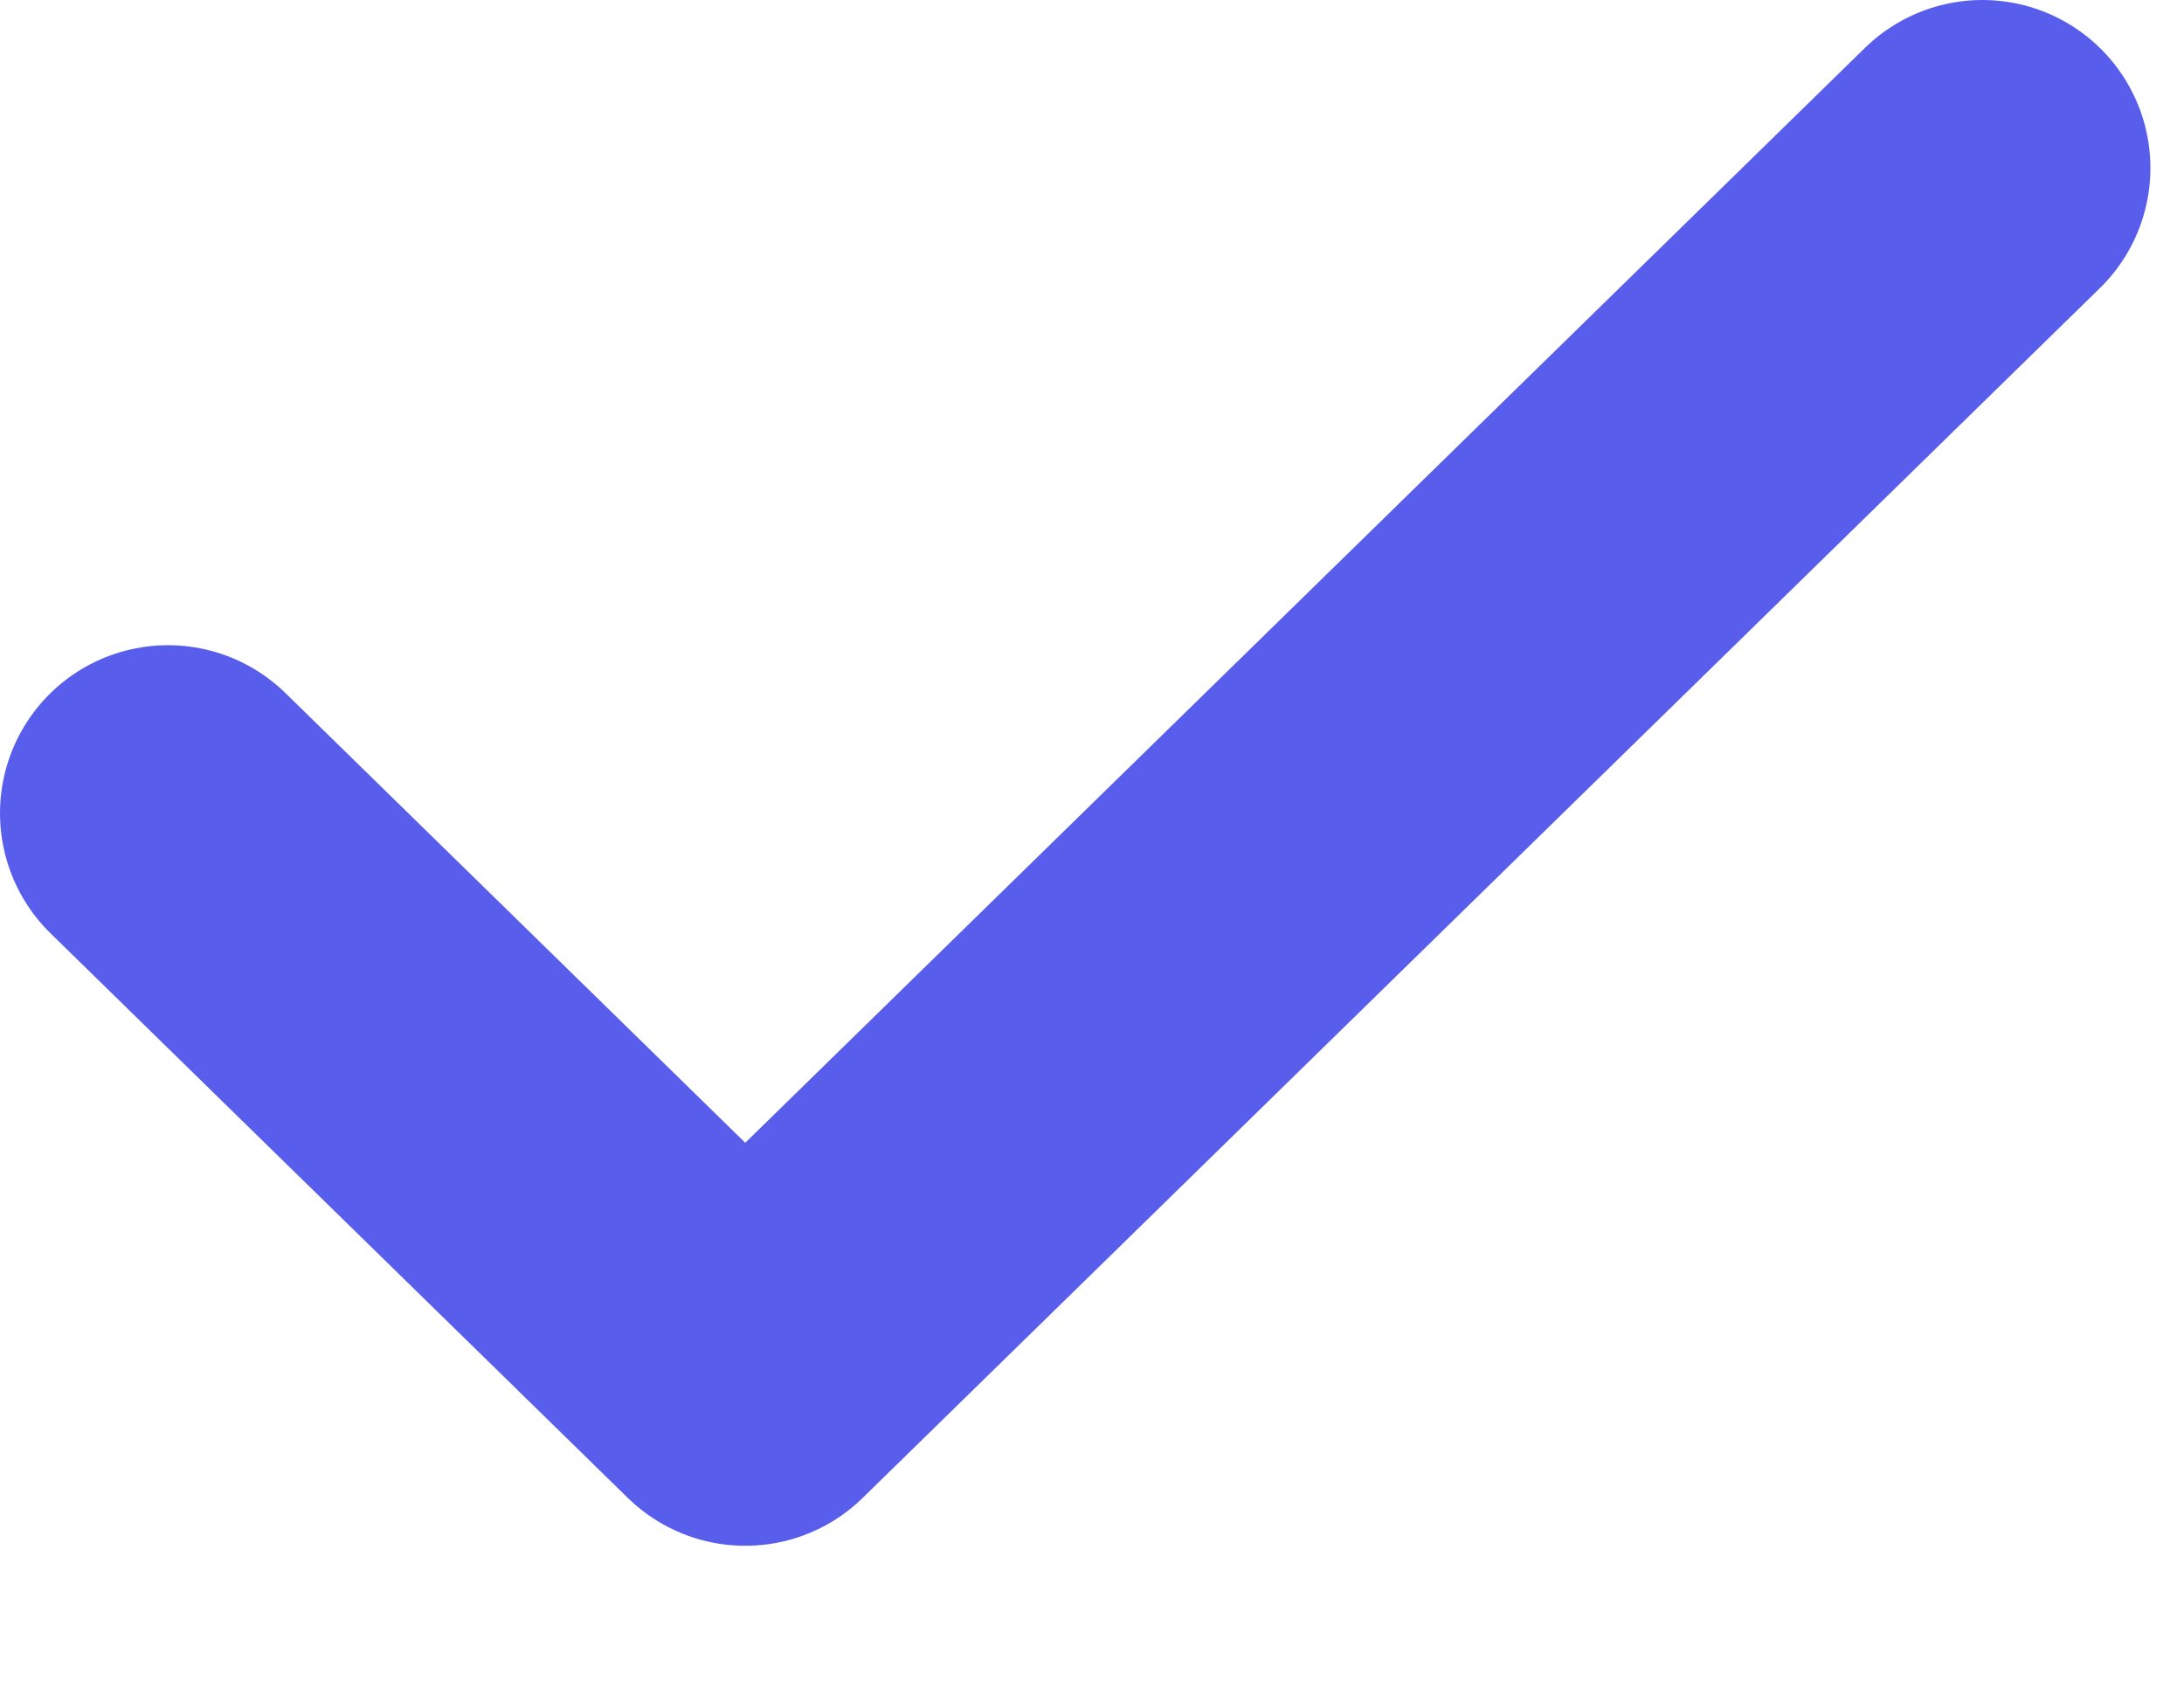
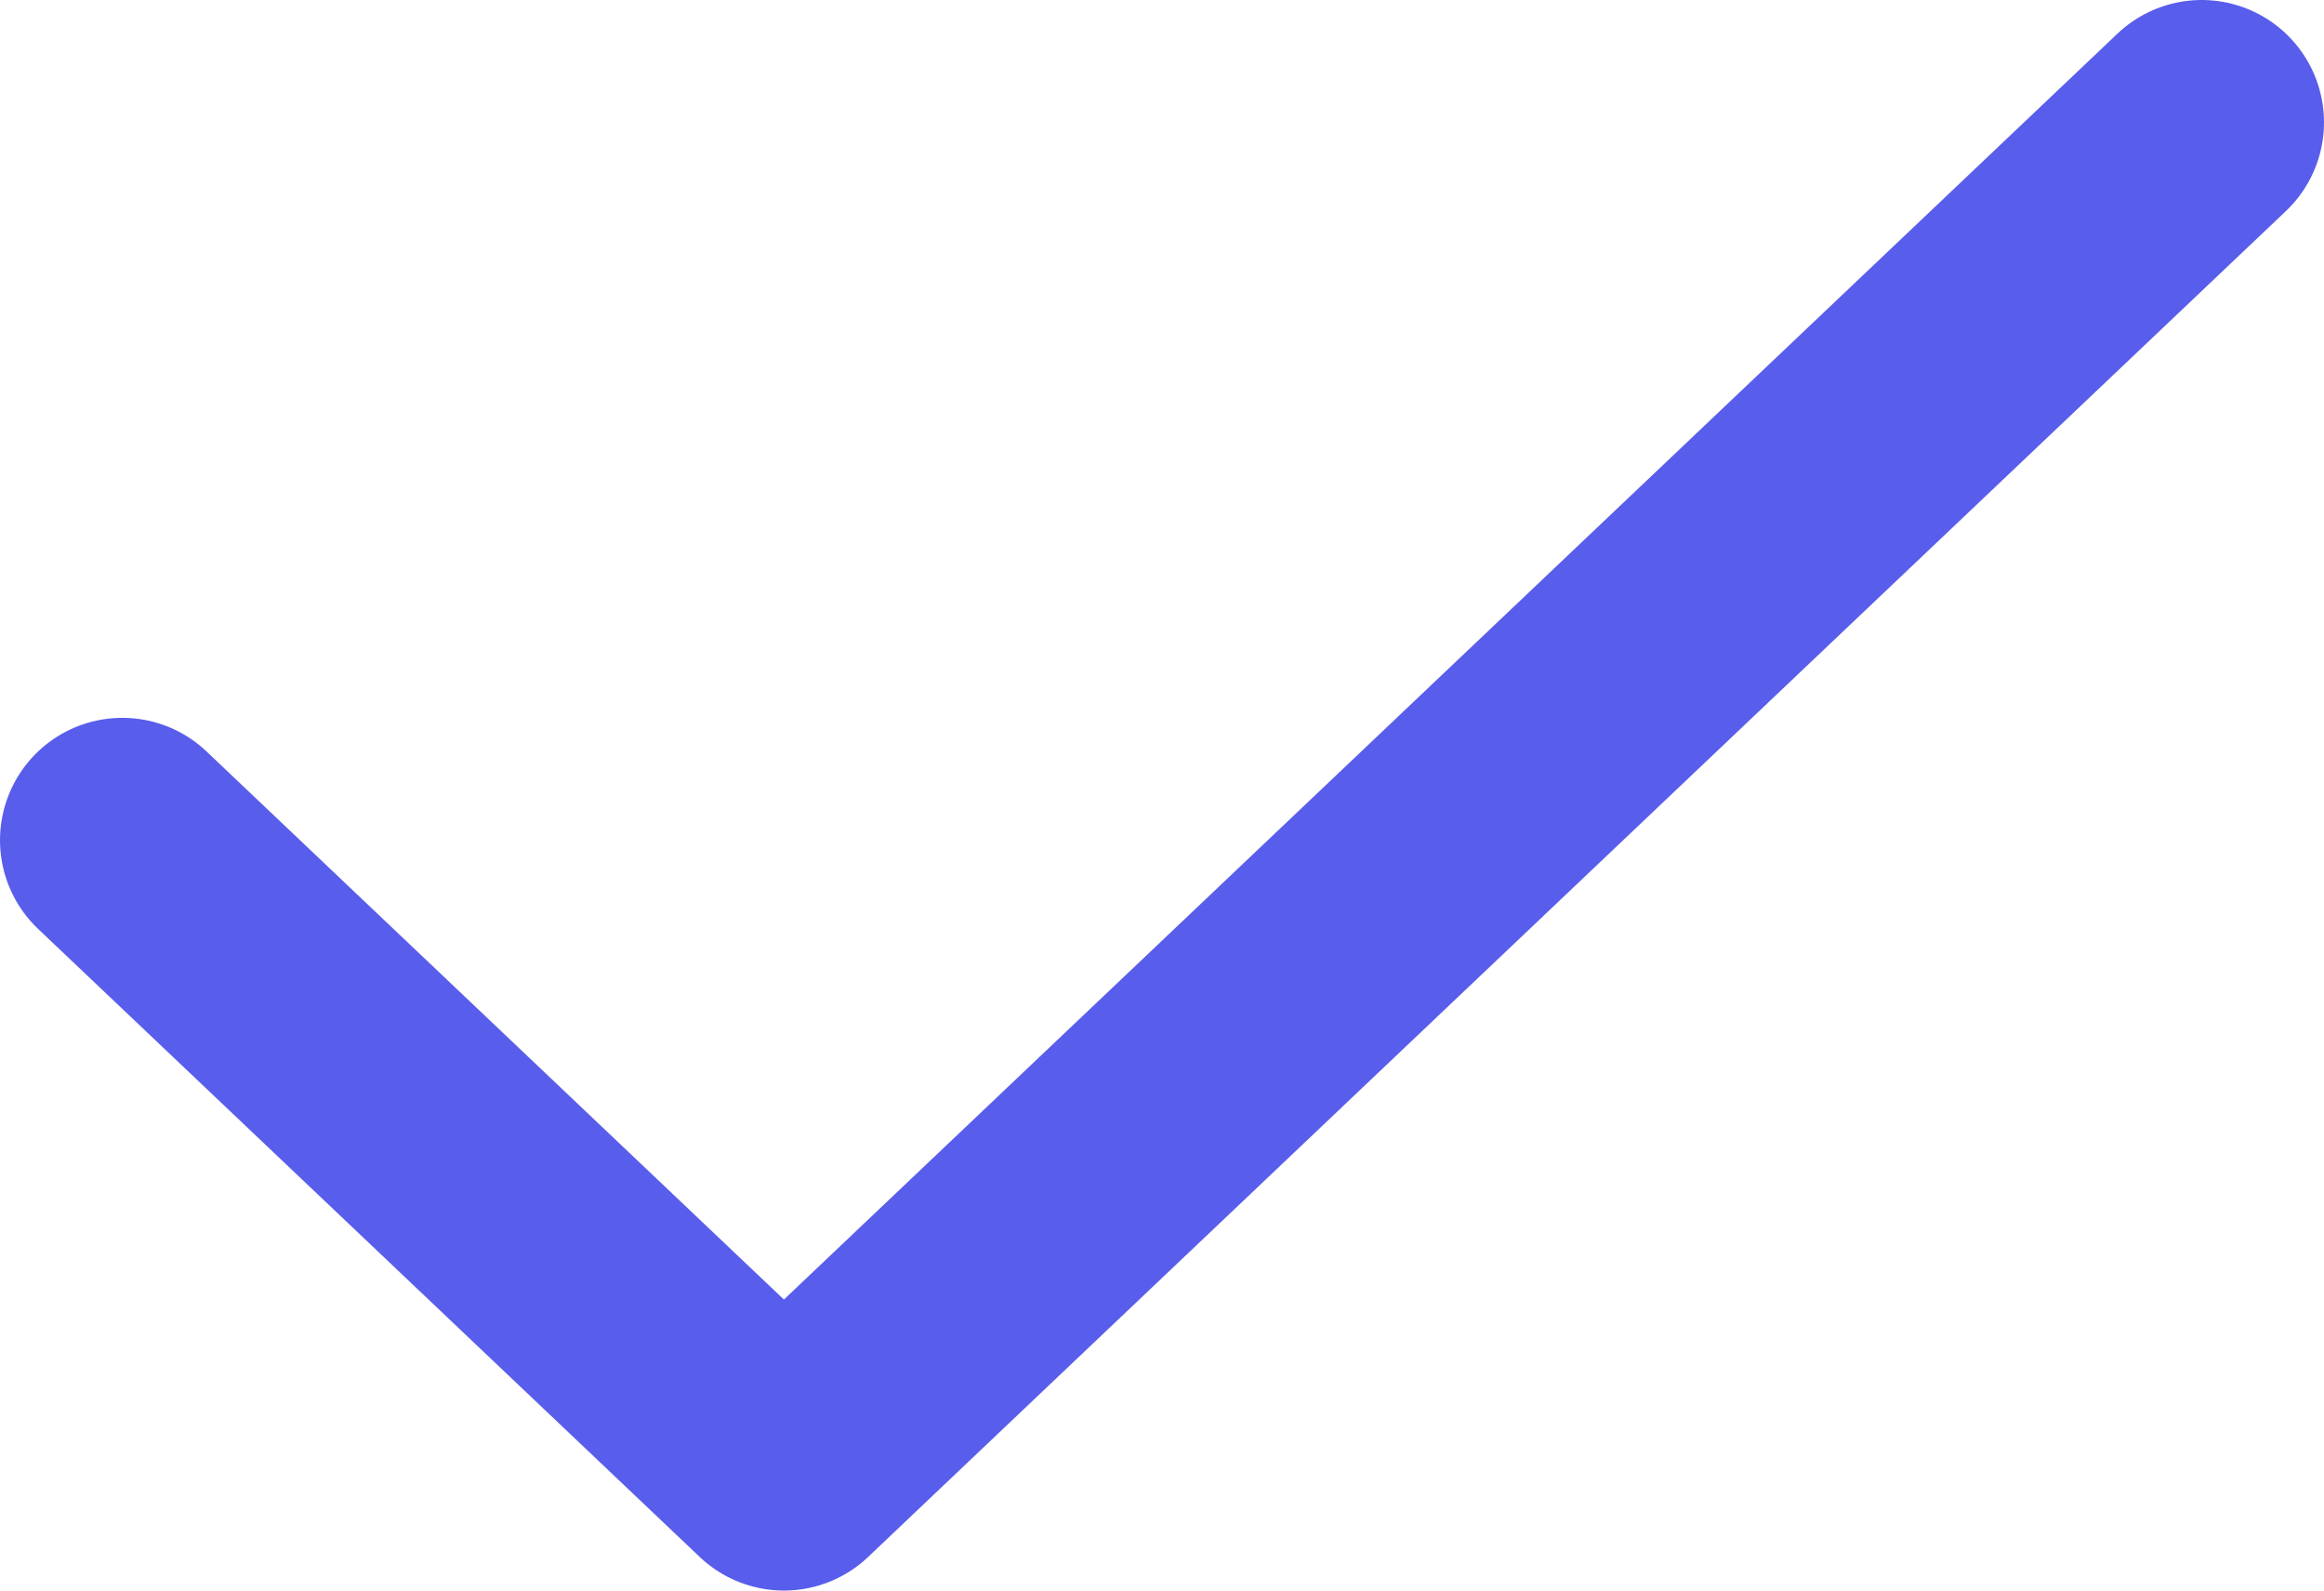
- <svg xmlns="http://www.w3.org/2000/svg" width="13" height="10" viewBox="0 0 13 10" fill="none">
-   <path d="M1 4.84L4.436 8.2L11.8 1" stroke="#595DEB" stroke-width="2" stroke-linecap="round" stroke-linejoin="round" />
+ <svg xmlns="http://www.w3.org/2000/svg" width="19" height="13" viewBox="0 0 19 13" fill="none">
+   <path d="M1 6.867L6.409 12L18 1" stroke="#595DEB" stroke-width="2" stroke-linecap="round" stroke-linejoin="round" />
</svg>
